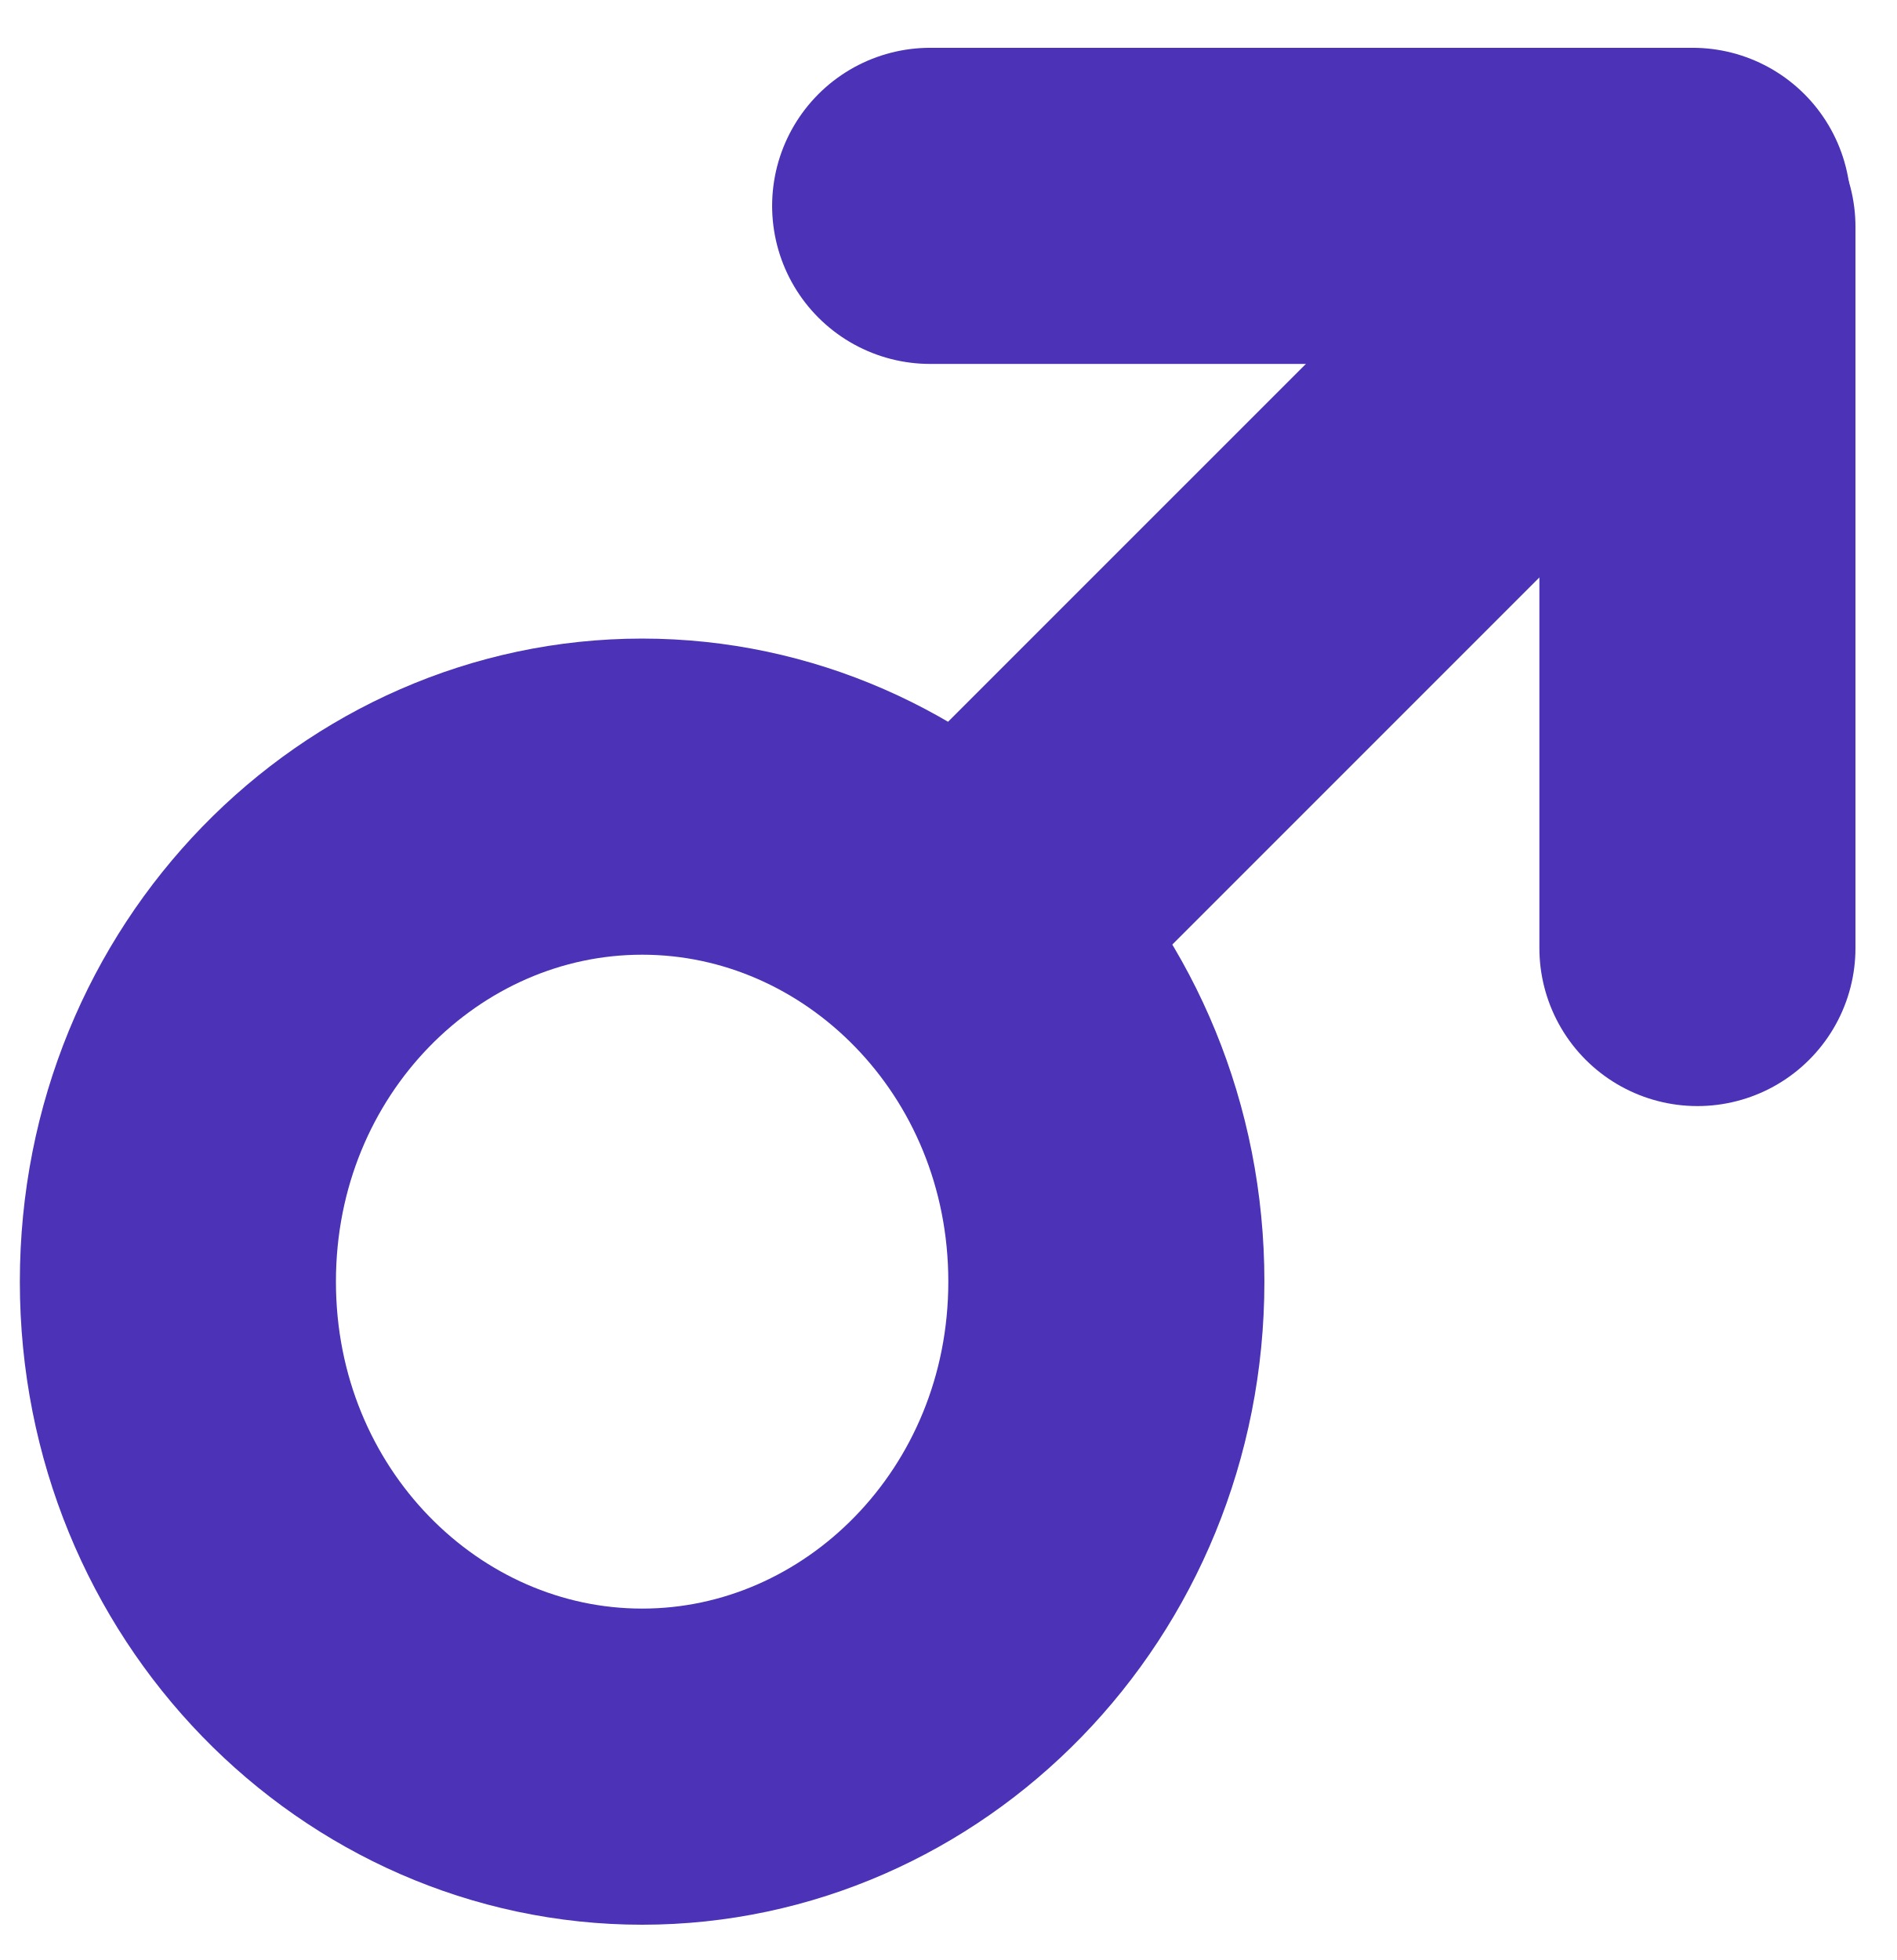
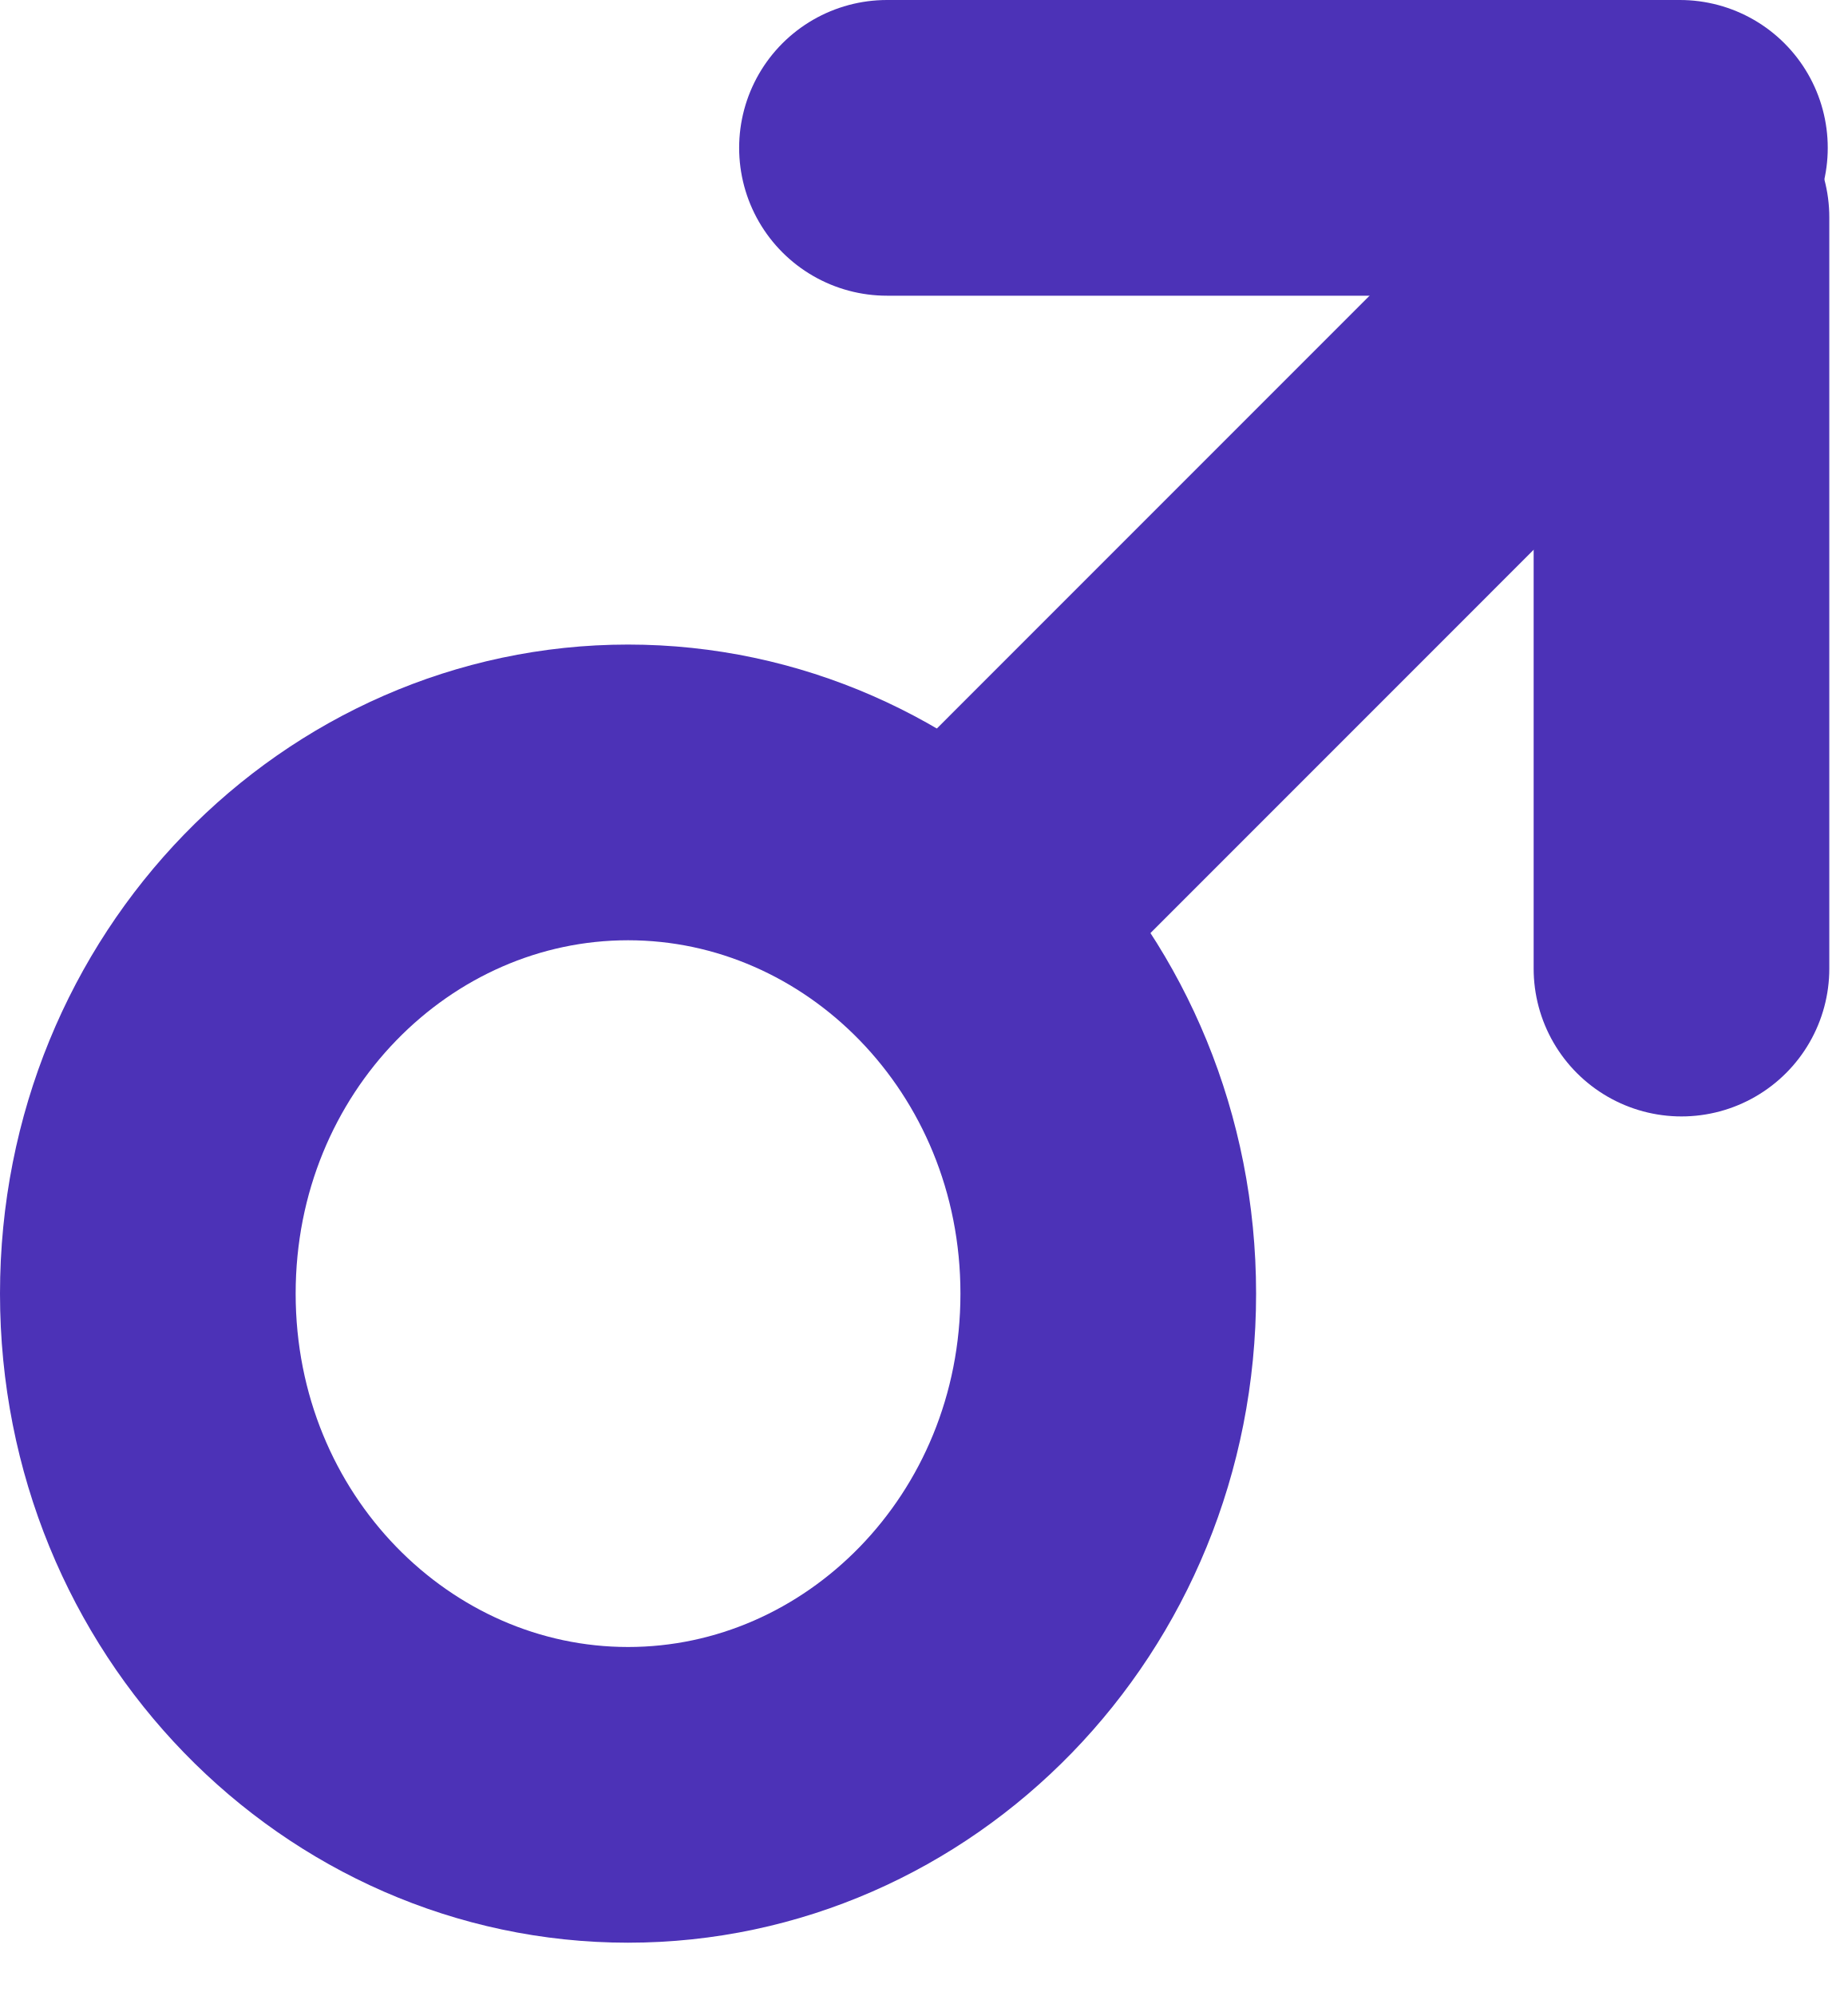
- <svg xmlns="http://www.w3.org/2000/svg" width="30" height="31" viewBox="0 0 30 31" fill="none">
-   <path d="M17.501 20.271C17.501 24.585 14.136 27.942 10.158 27.942C6.179 27.942 2.814 24.585 2.814 20.271C2.814 15.956 6.179 12.6 10.158 12.6C14.136 12.6 17.501 15.956 17.501 20.271Z" stroke="#4C32B7" stroke-width="5" />
-   <line x1="26.413" y1="3.536" x2="16.467" y2="13.481" stroke="#4C32B7" stroke-width="5" stroke-linecap="round" />
-   <line x1="14.714" y1="3.256" x2="26.775" y2="3.256" stroke="#4C32B7" stroke-width="5" stroke-linecap="round" />
-   <line x1="26.851" y1="3.588" x2="26.851" y2="14.994" stroke="#4C32B7" stroke-width="5" stroke-linecap="round" />
+ <svg xmlns="http://www.w3.org/2000/svg" width="25" height="27" viewBox="0 0 25 27" fill="none">
+   <path d="M14.994 17.499C14.994 21.306 12.024 24.279 8.497 24.279C4.97 24.279 2 21.306 2 17.499C2 13.692 4.97 10.719 8.497 10.719C12.024 10.719 14.994 13.692 14.994 17.499Z" stroke="#4C32B7" stroke-width="4" />
+   <line x1="22.529" y1="2.828" x2="13.72" y2="11.638" stroke="#4C32B7" stroke-width="4" stroke-linecap="round" />
+   <line x1="12" y1="2" x2="22.728" y2="2" stroke="#4C32B7" stroke-width="4" stroke-linecap="round" />
+   <line x1="22.749" y1="2.94" x2="22.749" y2="13.102" stroke="#4C32B7" stroke-width="4" stroke-linecap="round" />
</svg>
